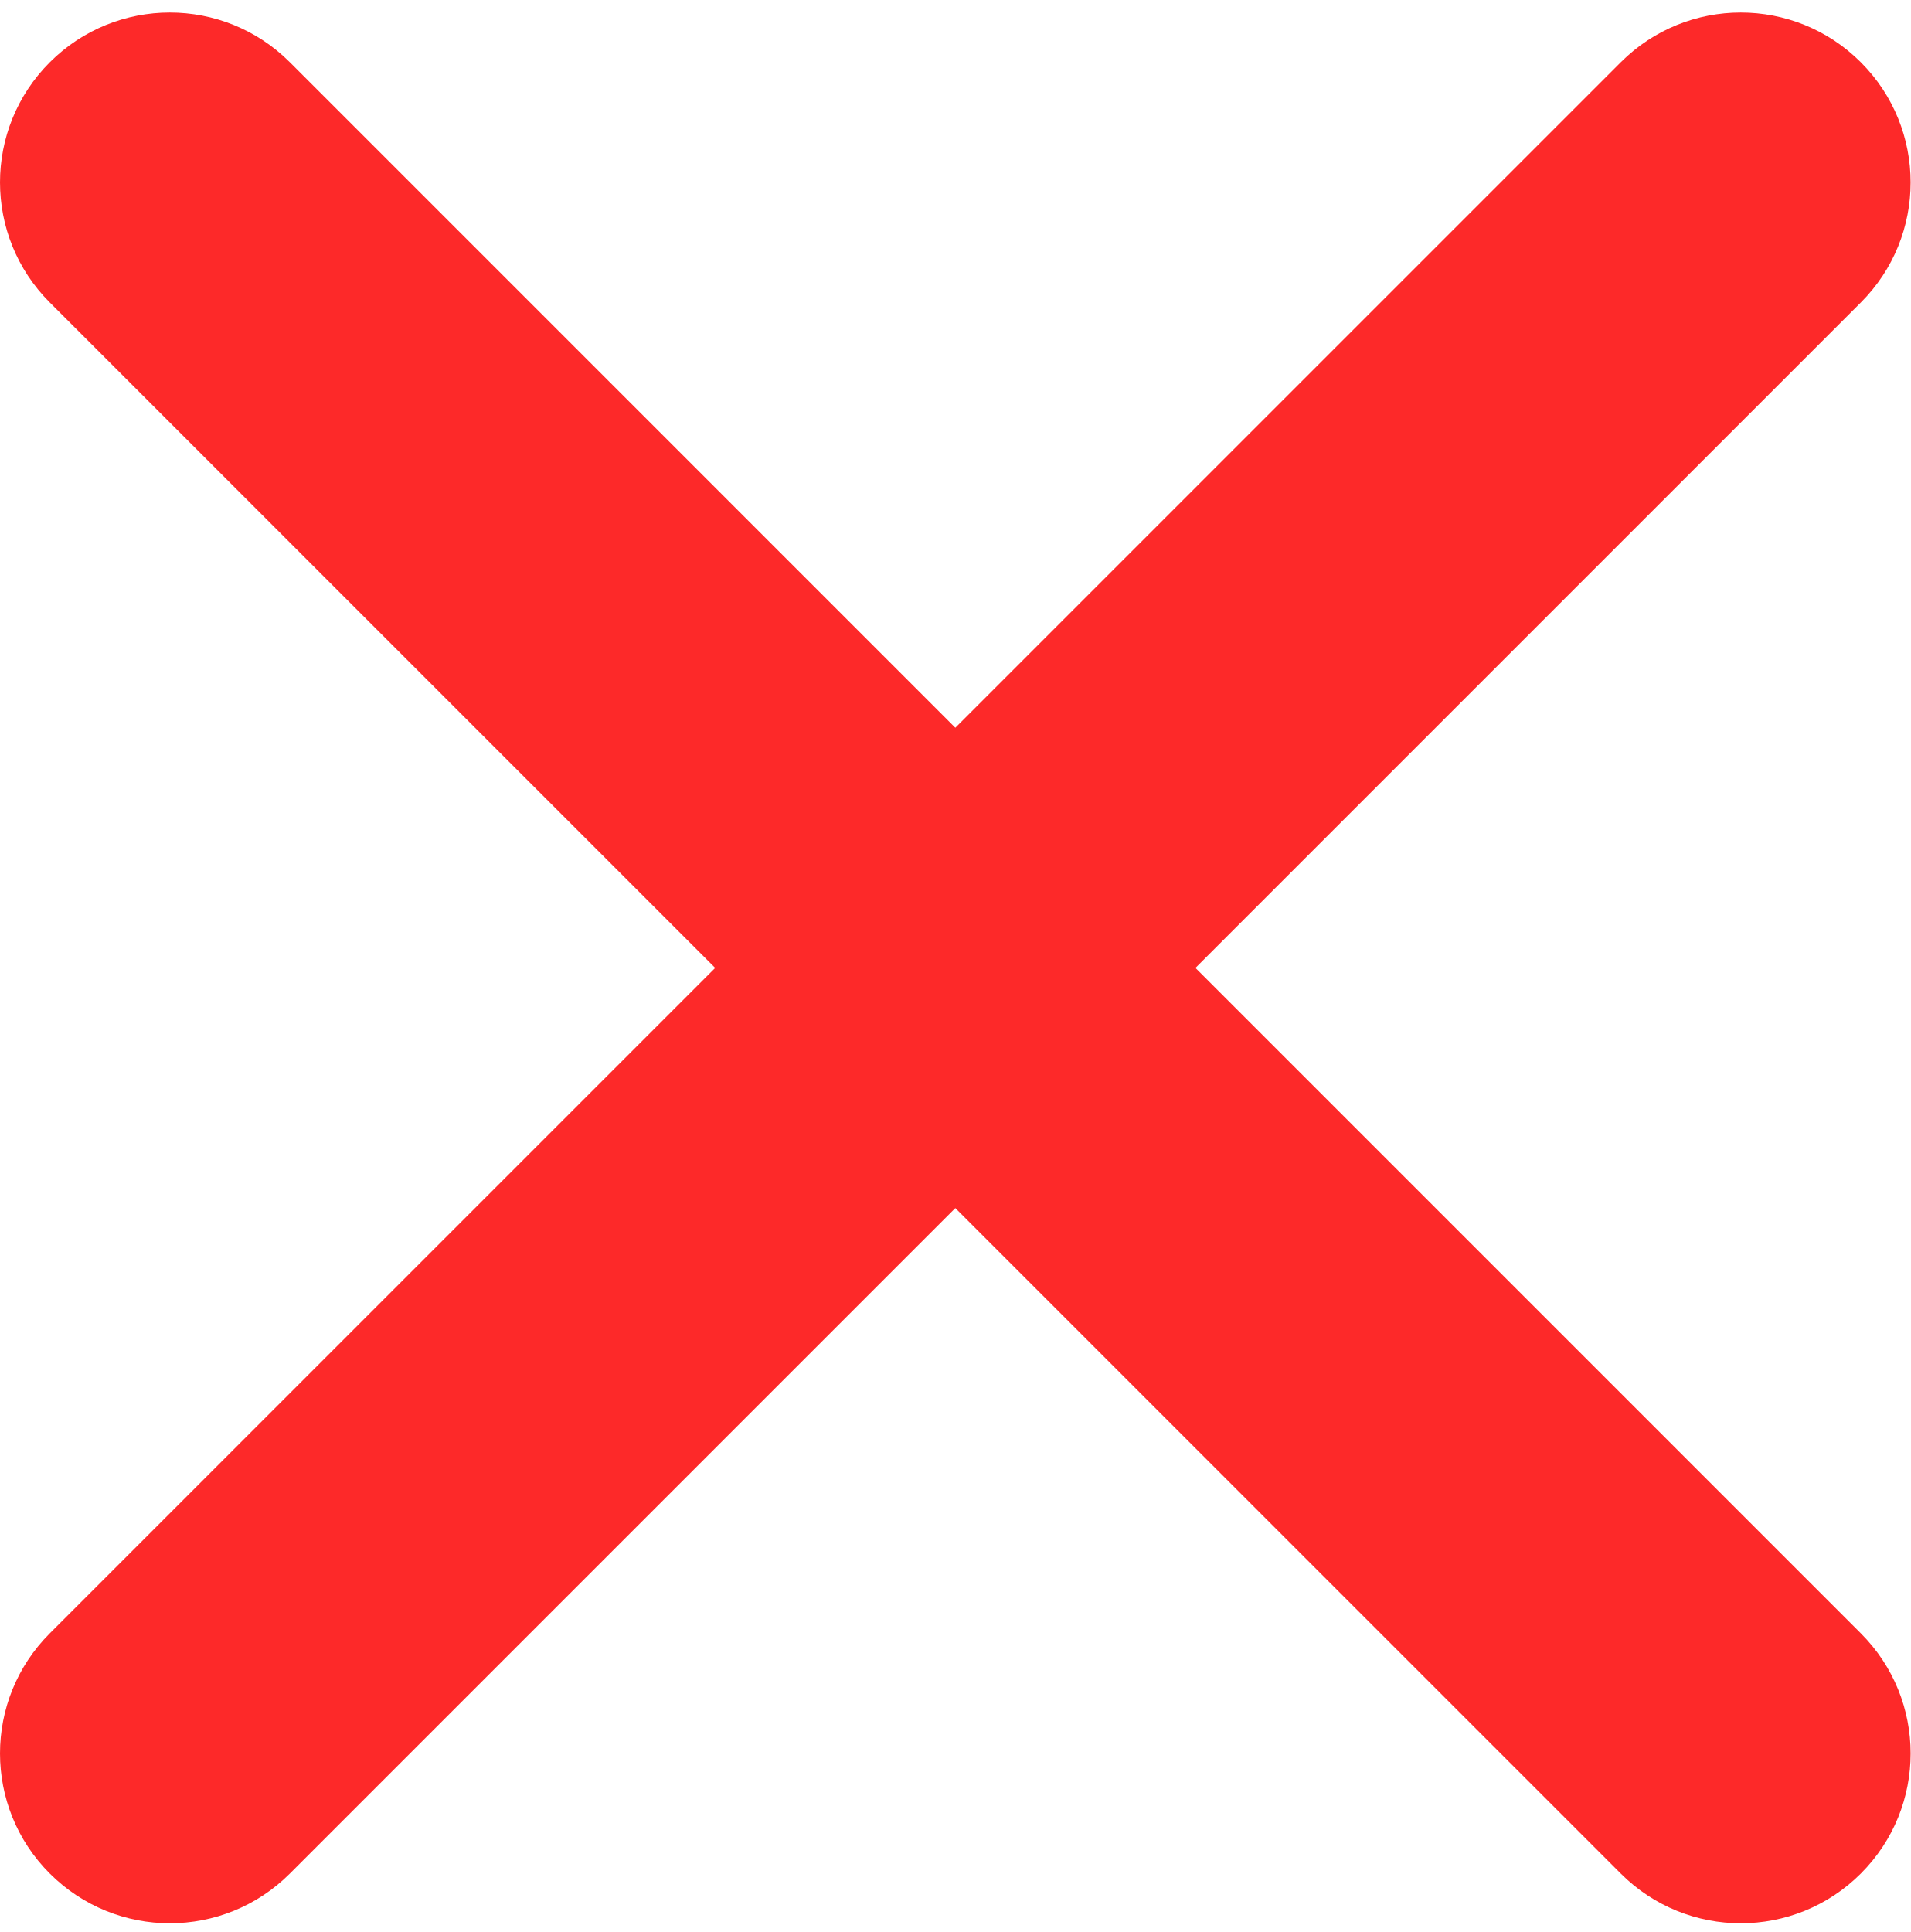
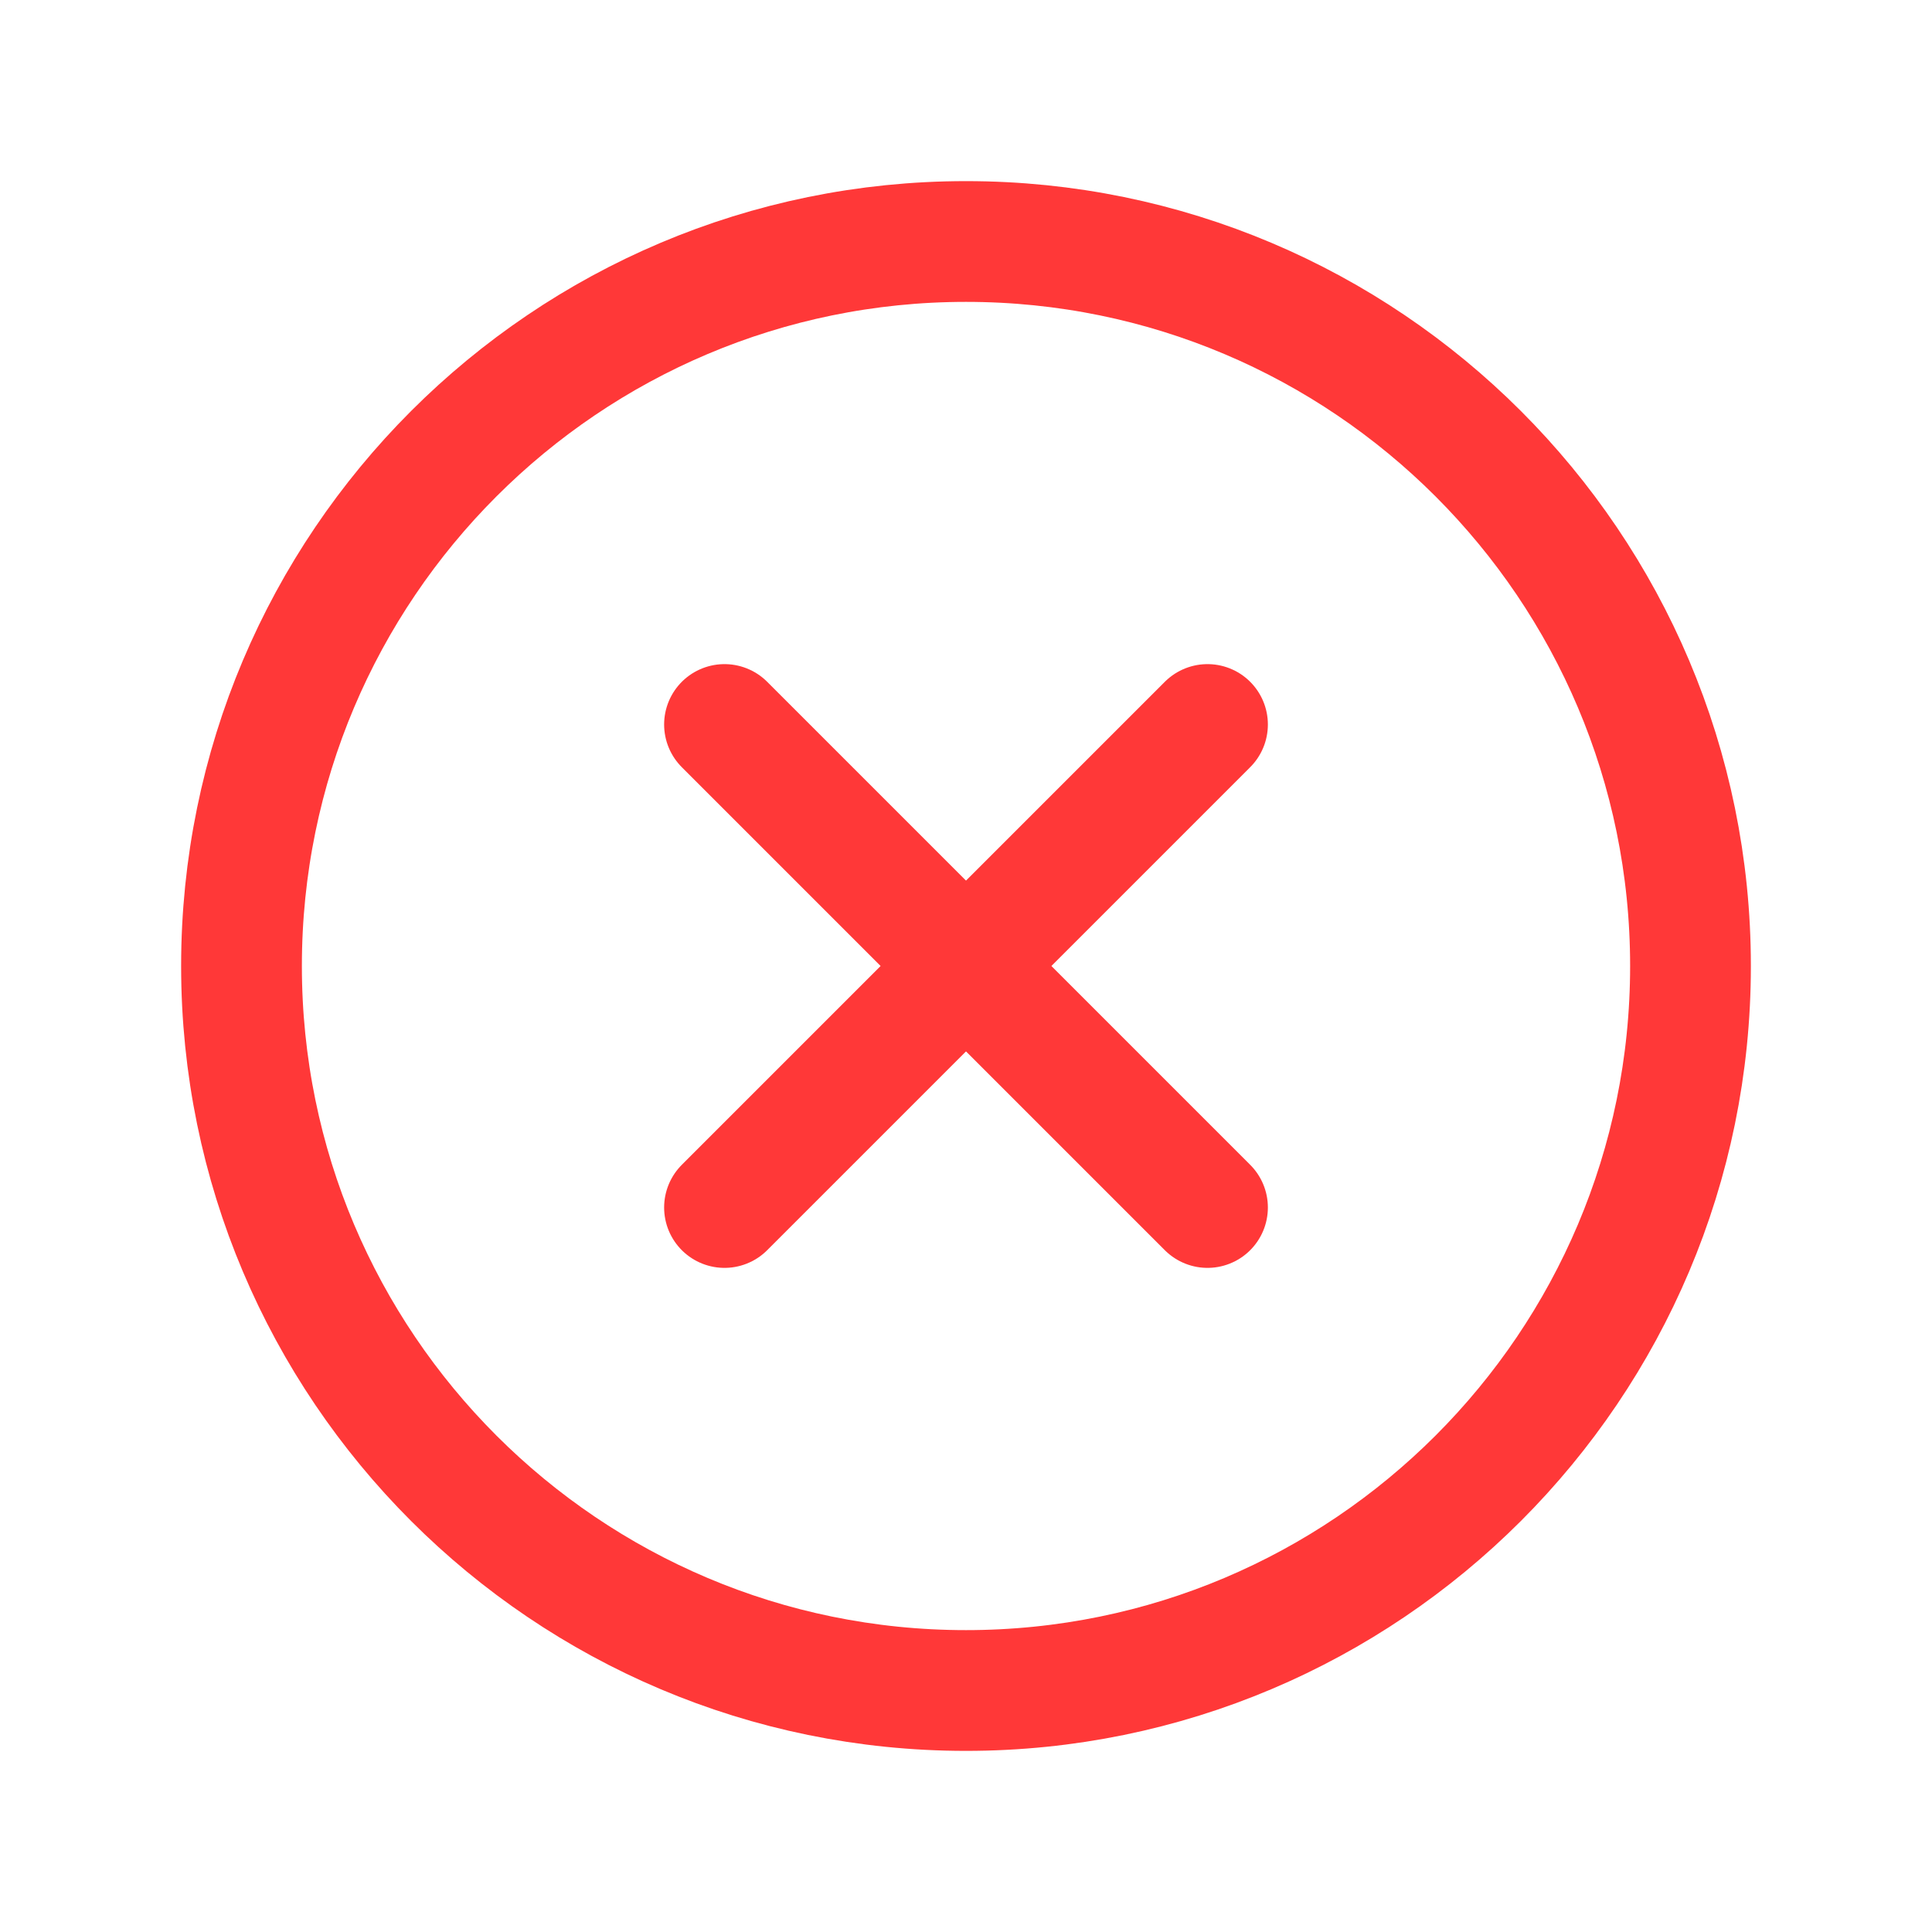
- <svg xmlns="http://www.w3.org/2000/svg" width="90" height="91" viewBox="0 0 90 91" fill="none">
-   <path fill-rule="evenodd" clip-rule="evenodd" d="M2.344 2.934C5.469 -0.191 10.531 -0.191 13.656 2.934L45 34.278L76.344 2.934C79.469 -0.191 84.531 -0.191 87.656 2.934C90.78 6.059 90.781 11.122 87.656 14.246L56.312 45.59L87.656 76.934C90.781 80.059 90.781 85.122 87.656 88.246C84.531 91.371 79.468 91.371 76.344 88.246L45 56.902L13.656 88.246C10.531 91.371 5.468 91.371 2.344 88.246C-0.781 85.121 -0.781 80.059 2.344 76.934L33.688 45.59L2.344 14.246C-0.781 11.121 -0.781 6.059 2.344 2.934Z" fill="#FD2929" />
+ <svg xmlns="http://www.w3.org/2000/svg" width="64" height="64" viewBox="0 0 64 64" fill="none">
+   <path d="M56 32C56 18.749 45.251 8 32 8C18.749 8 8 18.749 8 32C8 45.251 18.749 56 32 56C45.251 56 56 45.251 56 32Z" stroke="#FF3838" stroke-width="4" stroke-linecap="round" stroke-linejoin="round" />
+   <path d="M40 40L24 24" stroke="#FF3838" stroke-width="4" stroke-linecap="round" stroke-linejoin="round" />
+   <path d="M24 40L40 24" stroke="#FF3838" stroke-width="4" stroke-linecap="round" stroke-linejoin="round" />
</svg>
